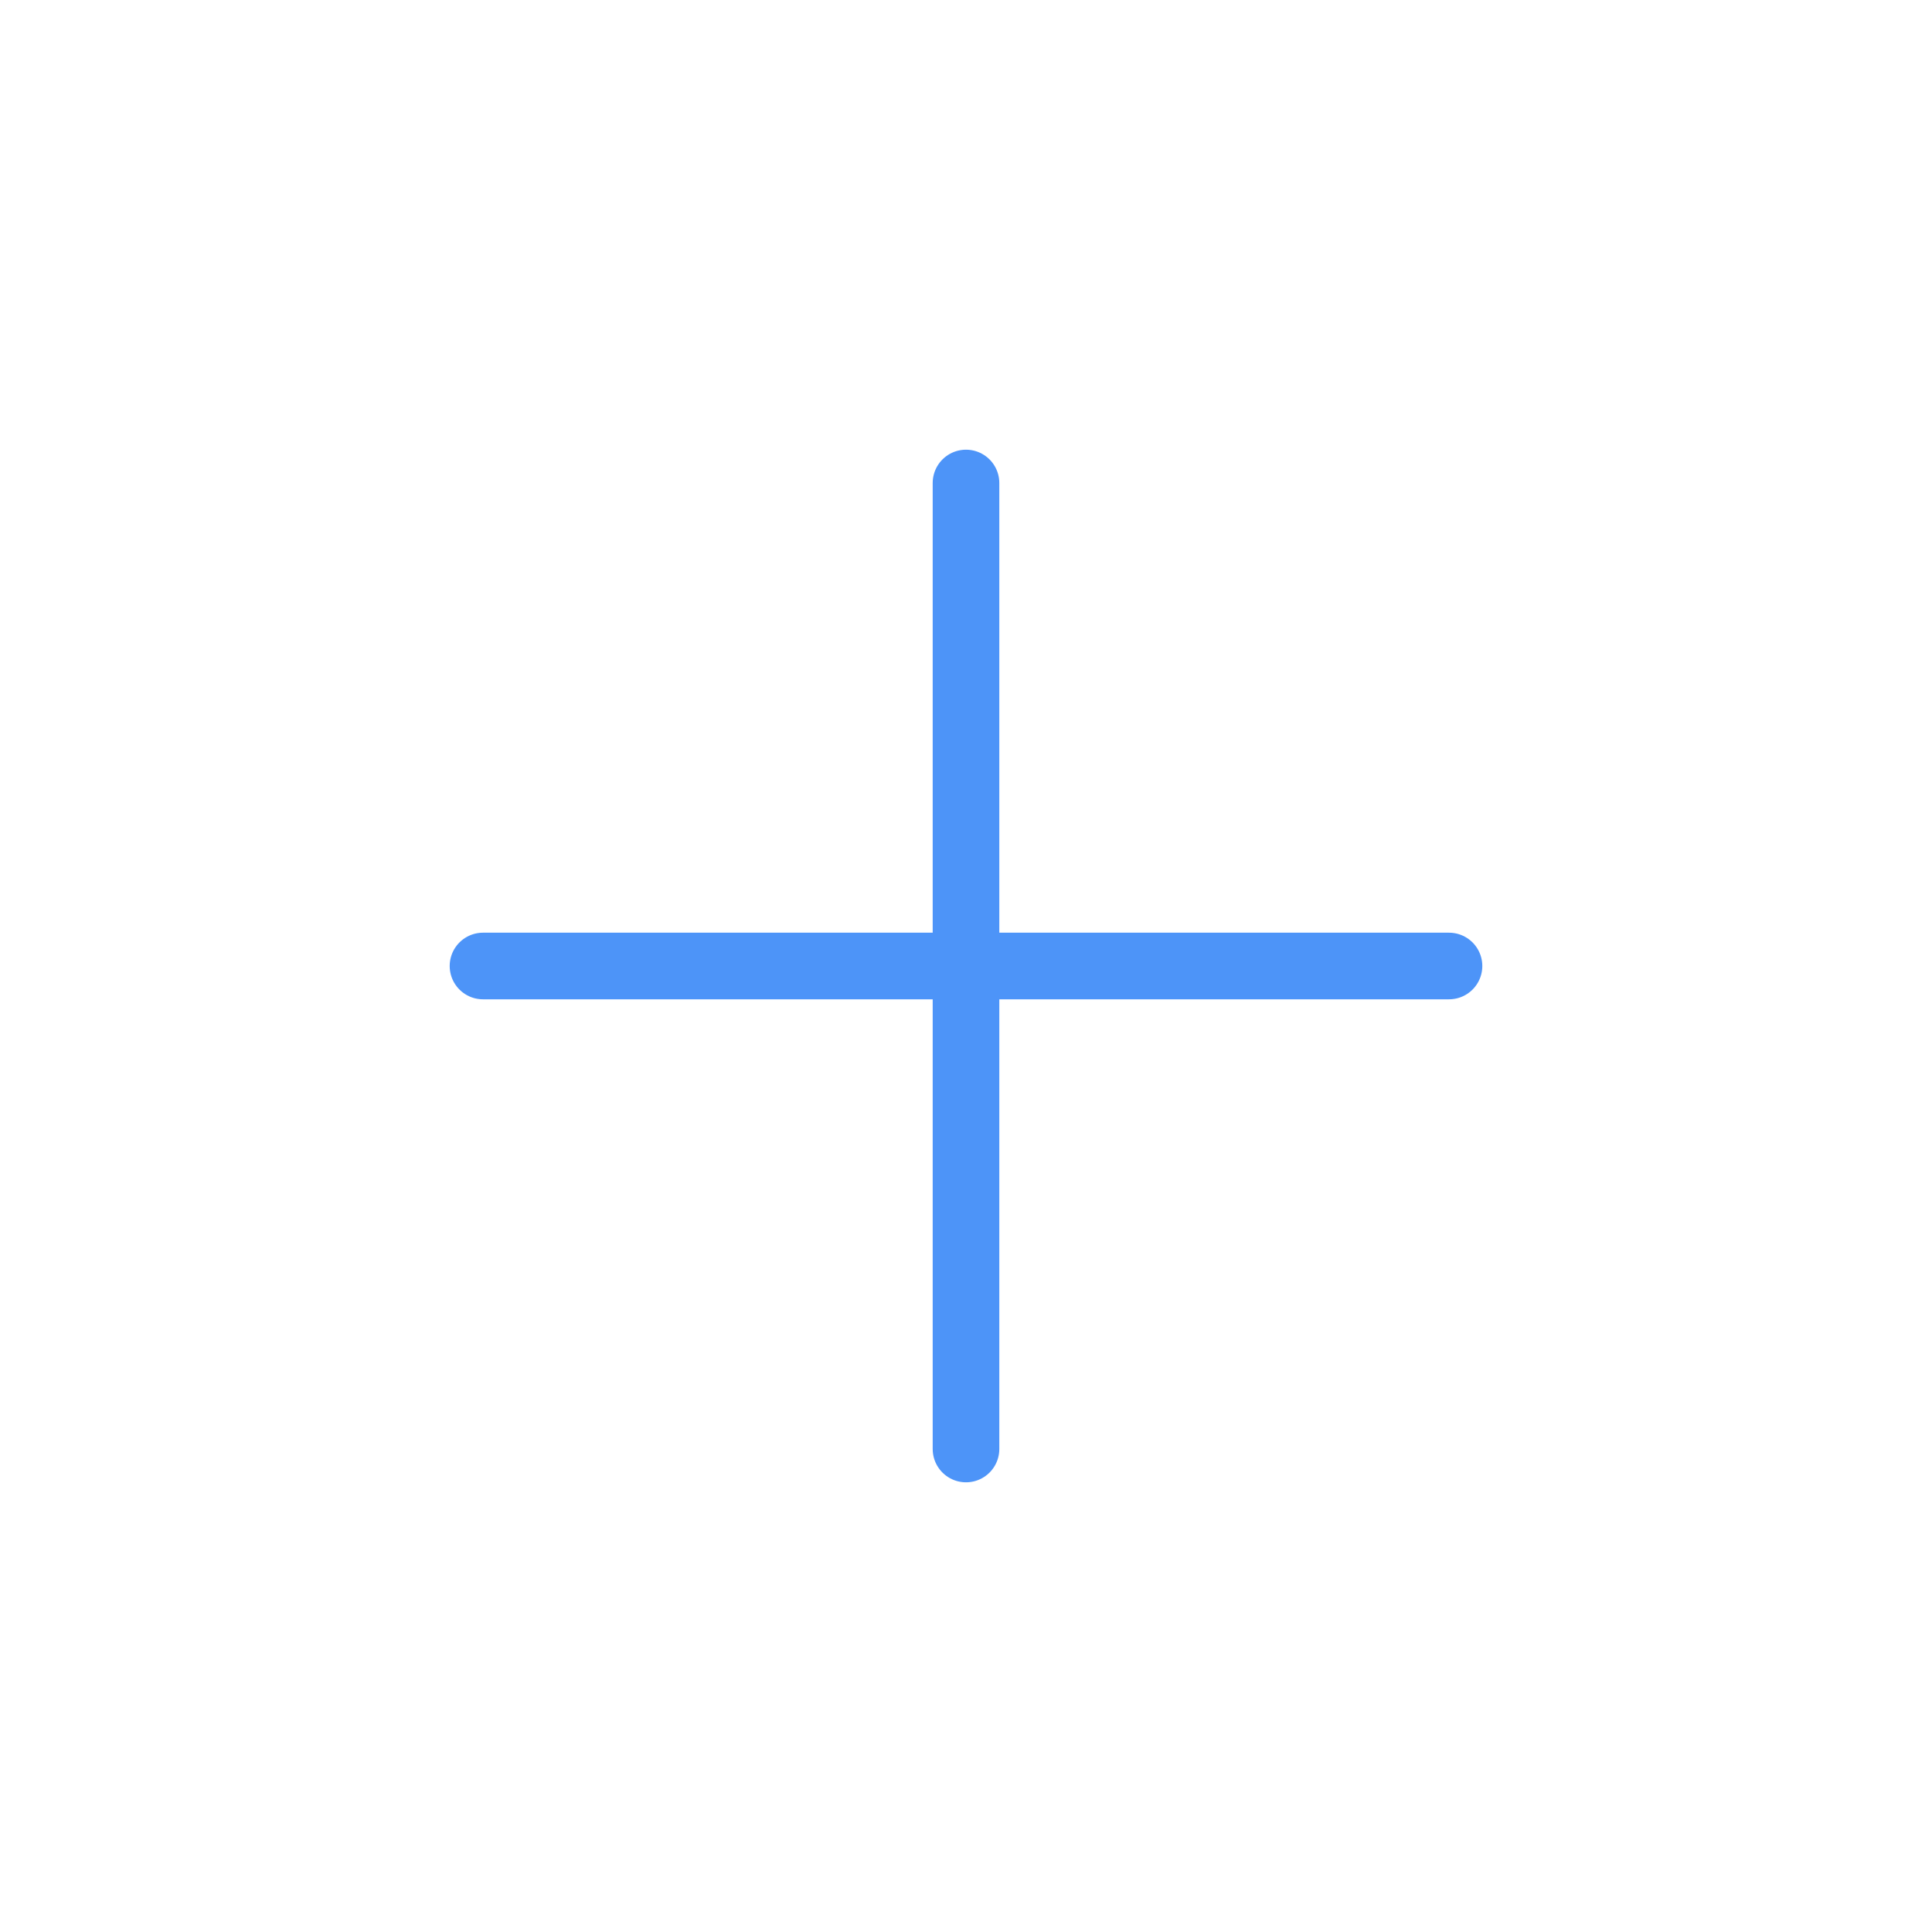
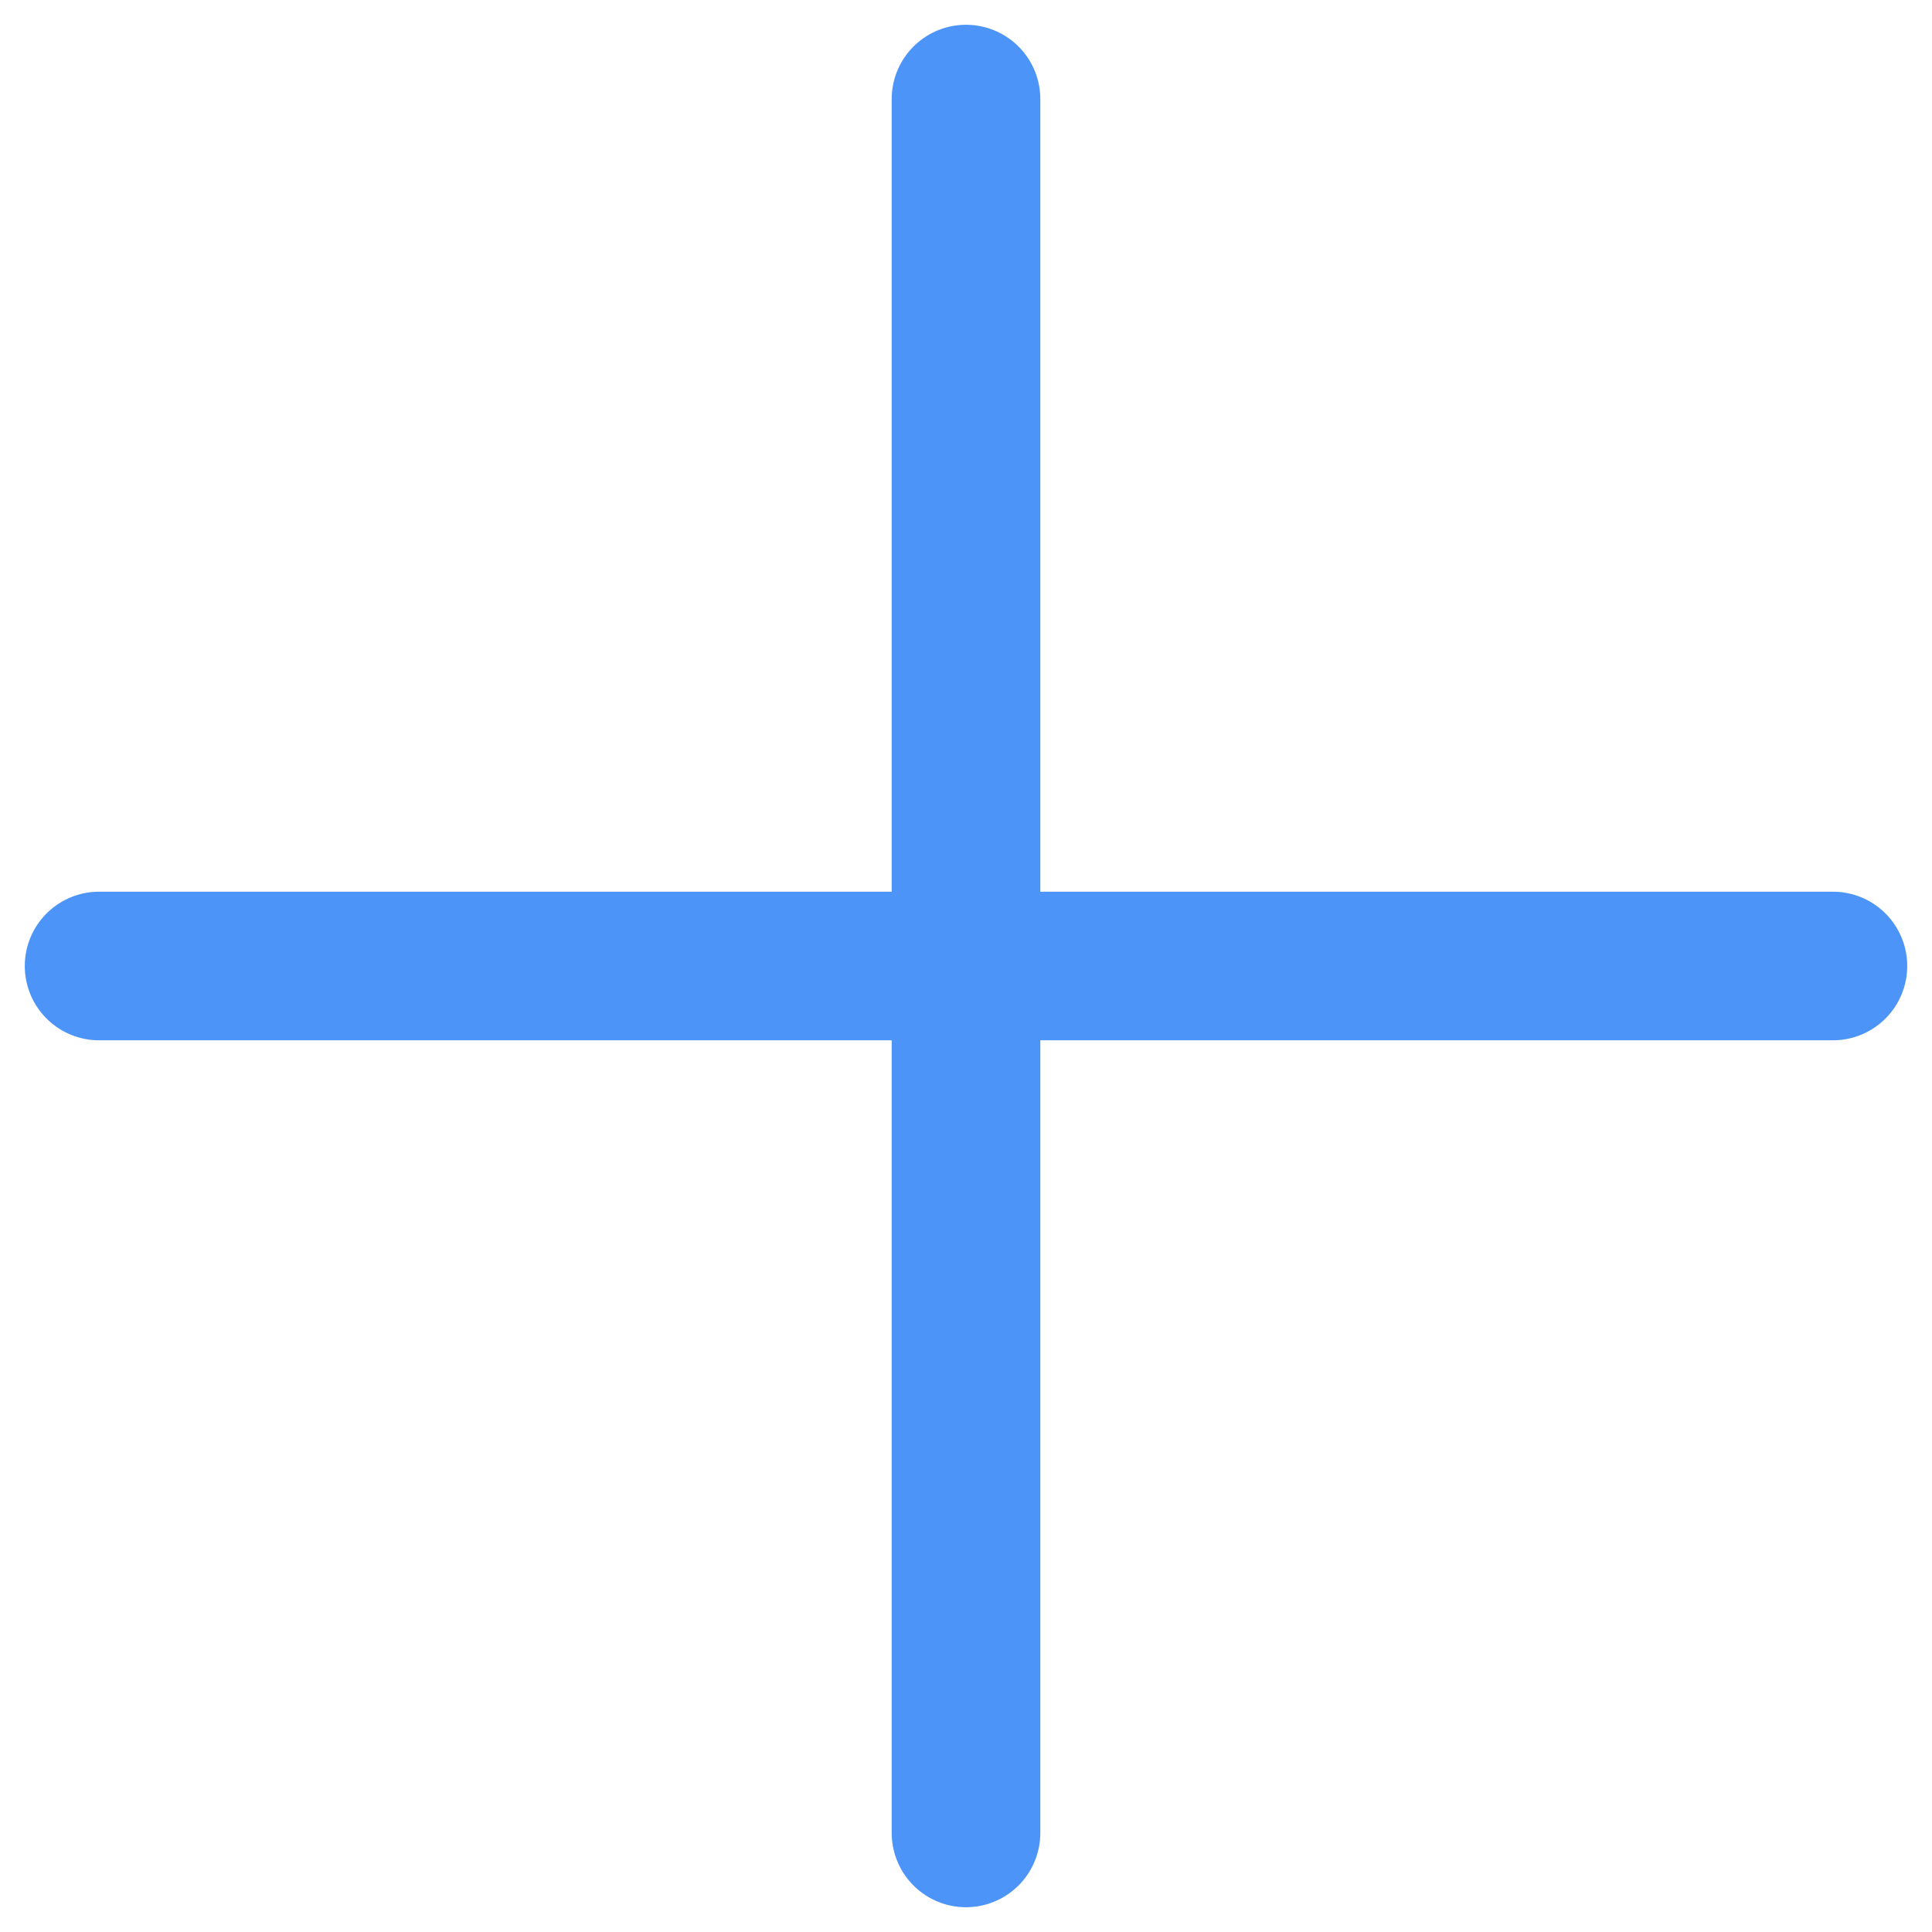
- <svg xmlns="http://www.w3.org/2000/svg" width="87" height="87" viewBox="0 0 87 87" fill="none">
-   <path d="M21.75 43.5H65.25" stroke="#4D94F8" stroke-width="3" stroke-linecap="round" stroke-linejoin="round" />
-   <path d="M43.5 65.25V21.75" stroke="#4D94F8" stroke-width="3" stroke-linecap="round" stroke-linejoin="round" />
+ <svg xmlns="http://www.w3.org/2000/svg" width="39" height="39" viewBox="0 0 39 39" fill="none">
+   <path d="M19.5 2L19.5 37" stroke="#4D94F8" stroke-width="3" stroke-linecap="round" />
+   <path d="M37 19.5L2 19.5" stroke="#4D94F8" stroke-width="3" stroke-linecap="round" />
</svg>
